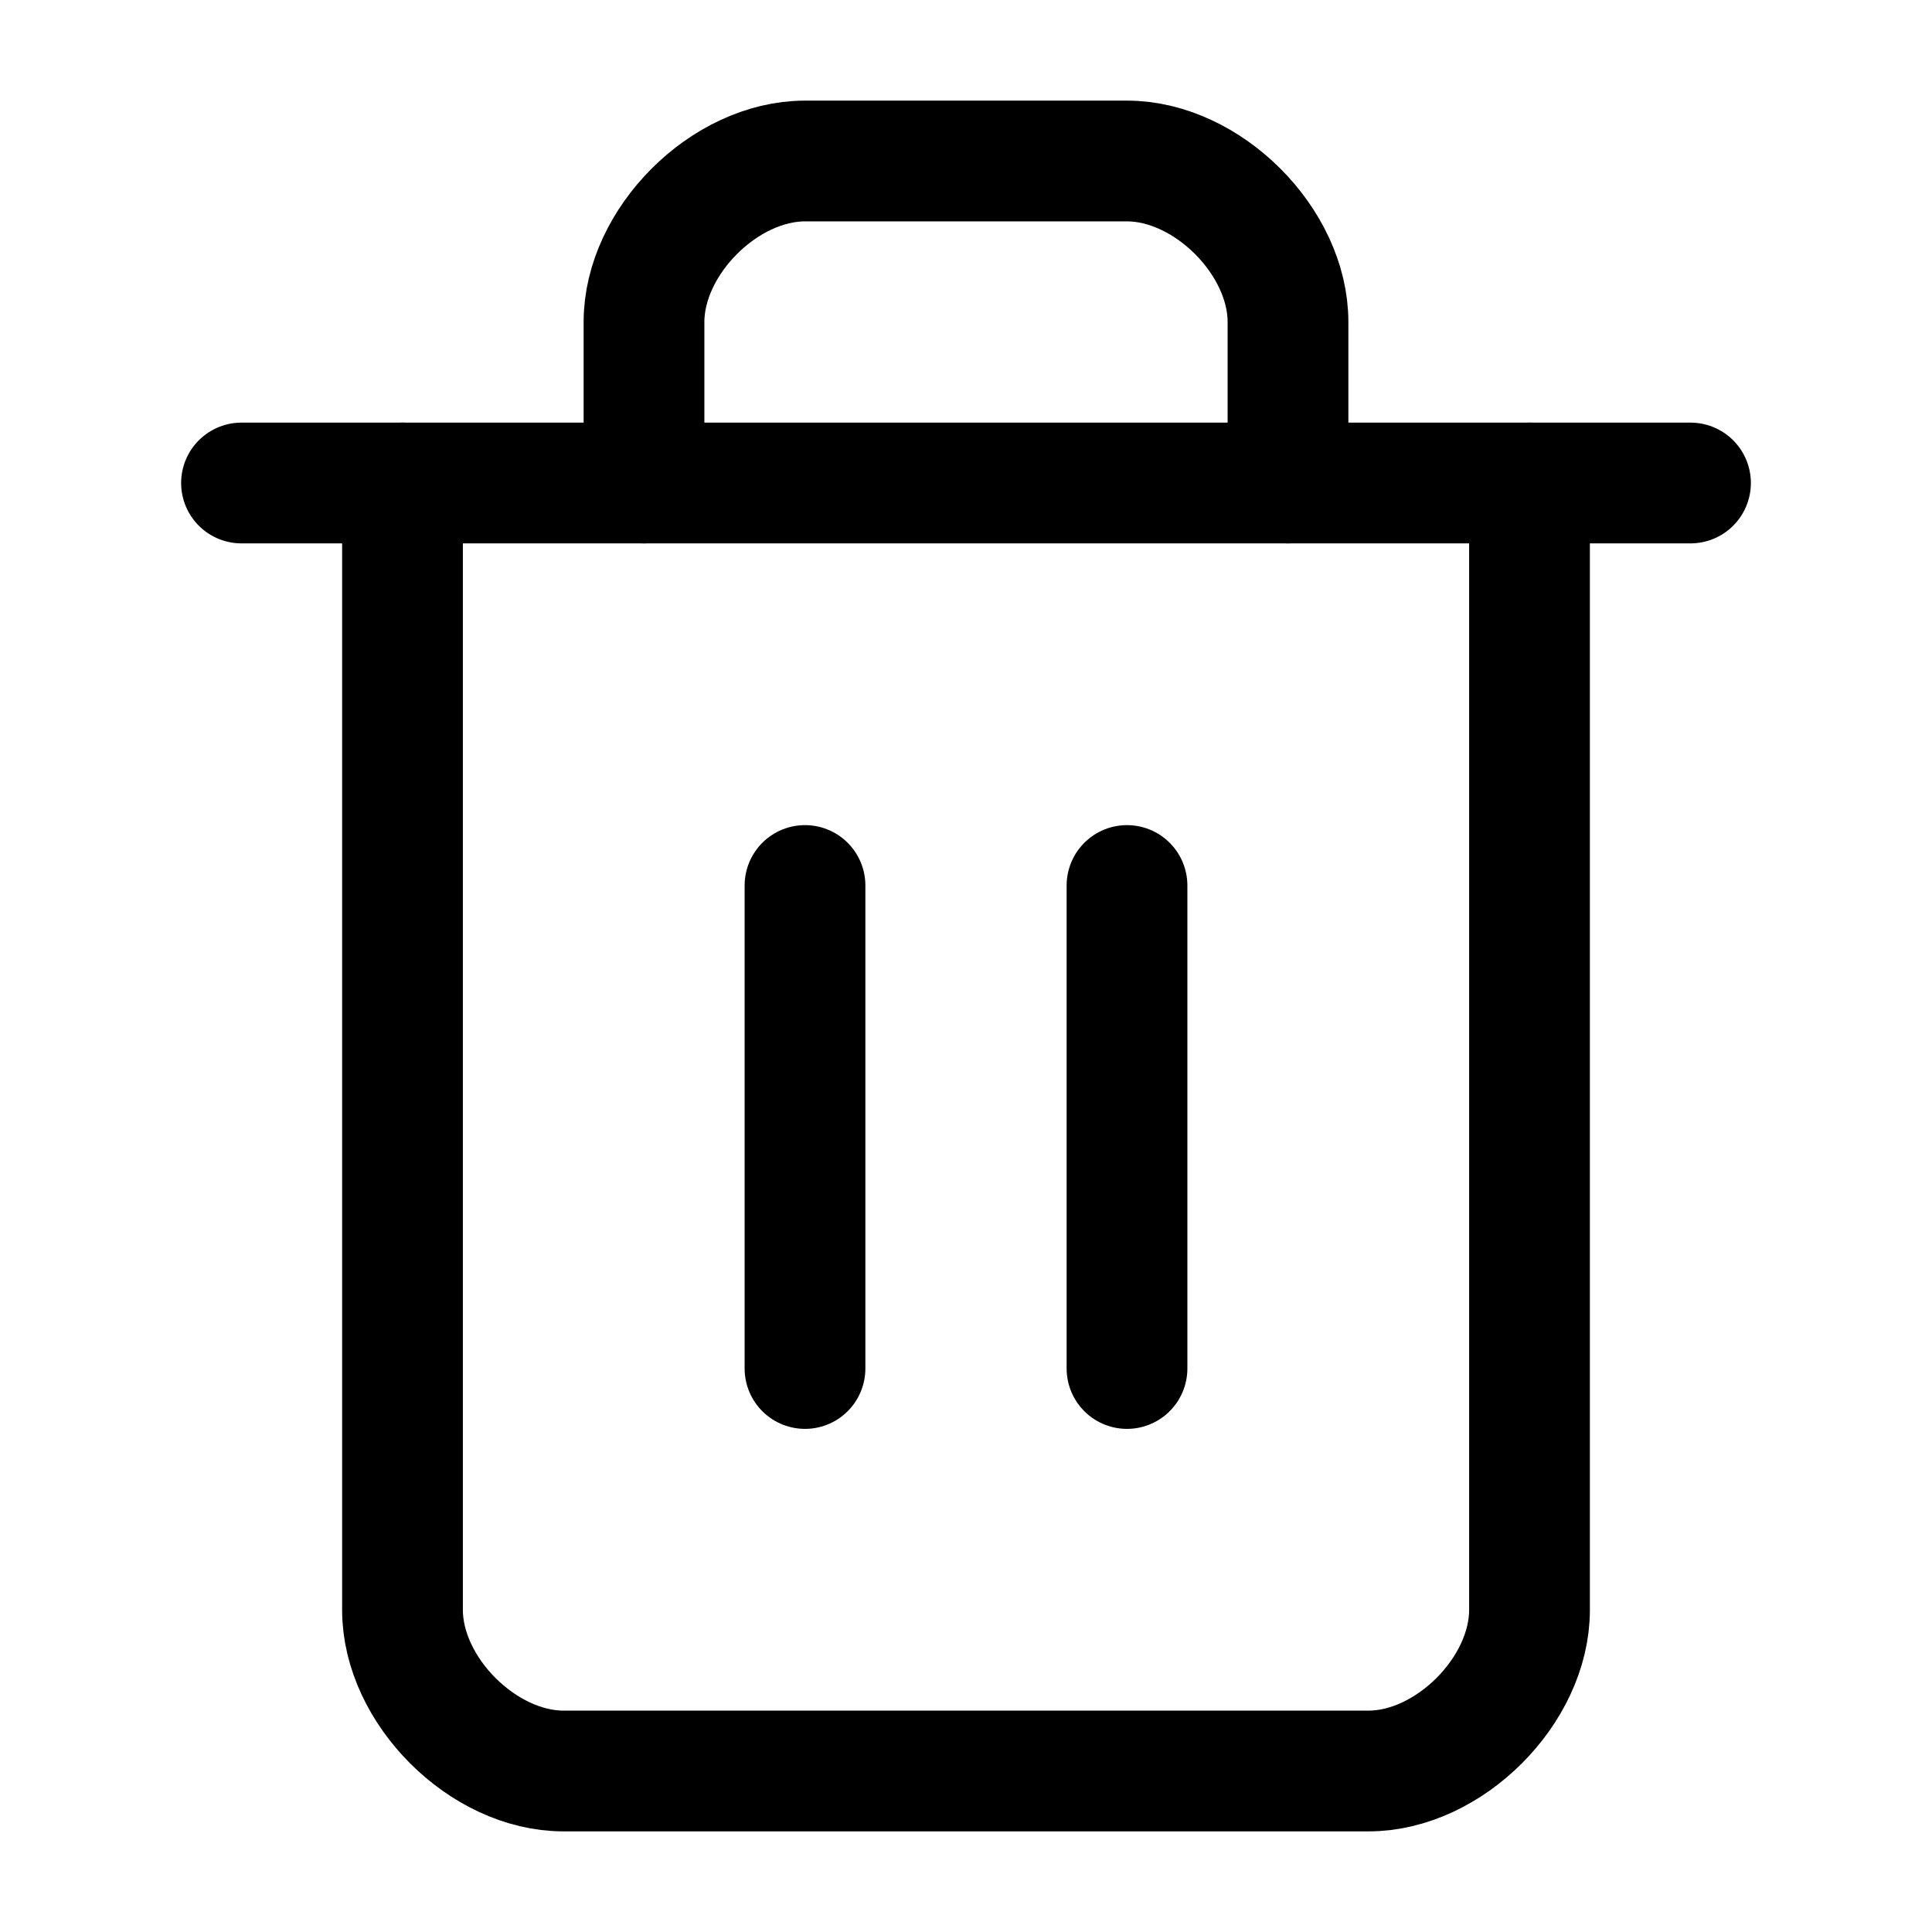
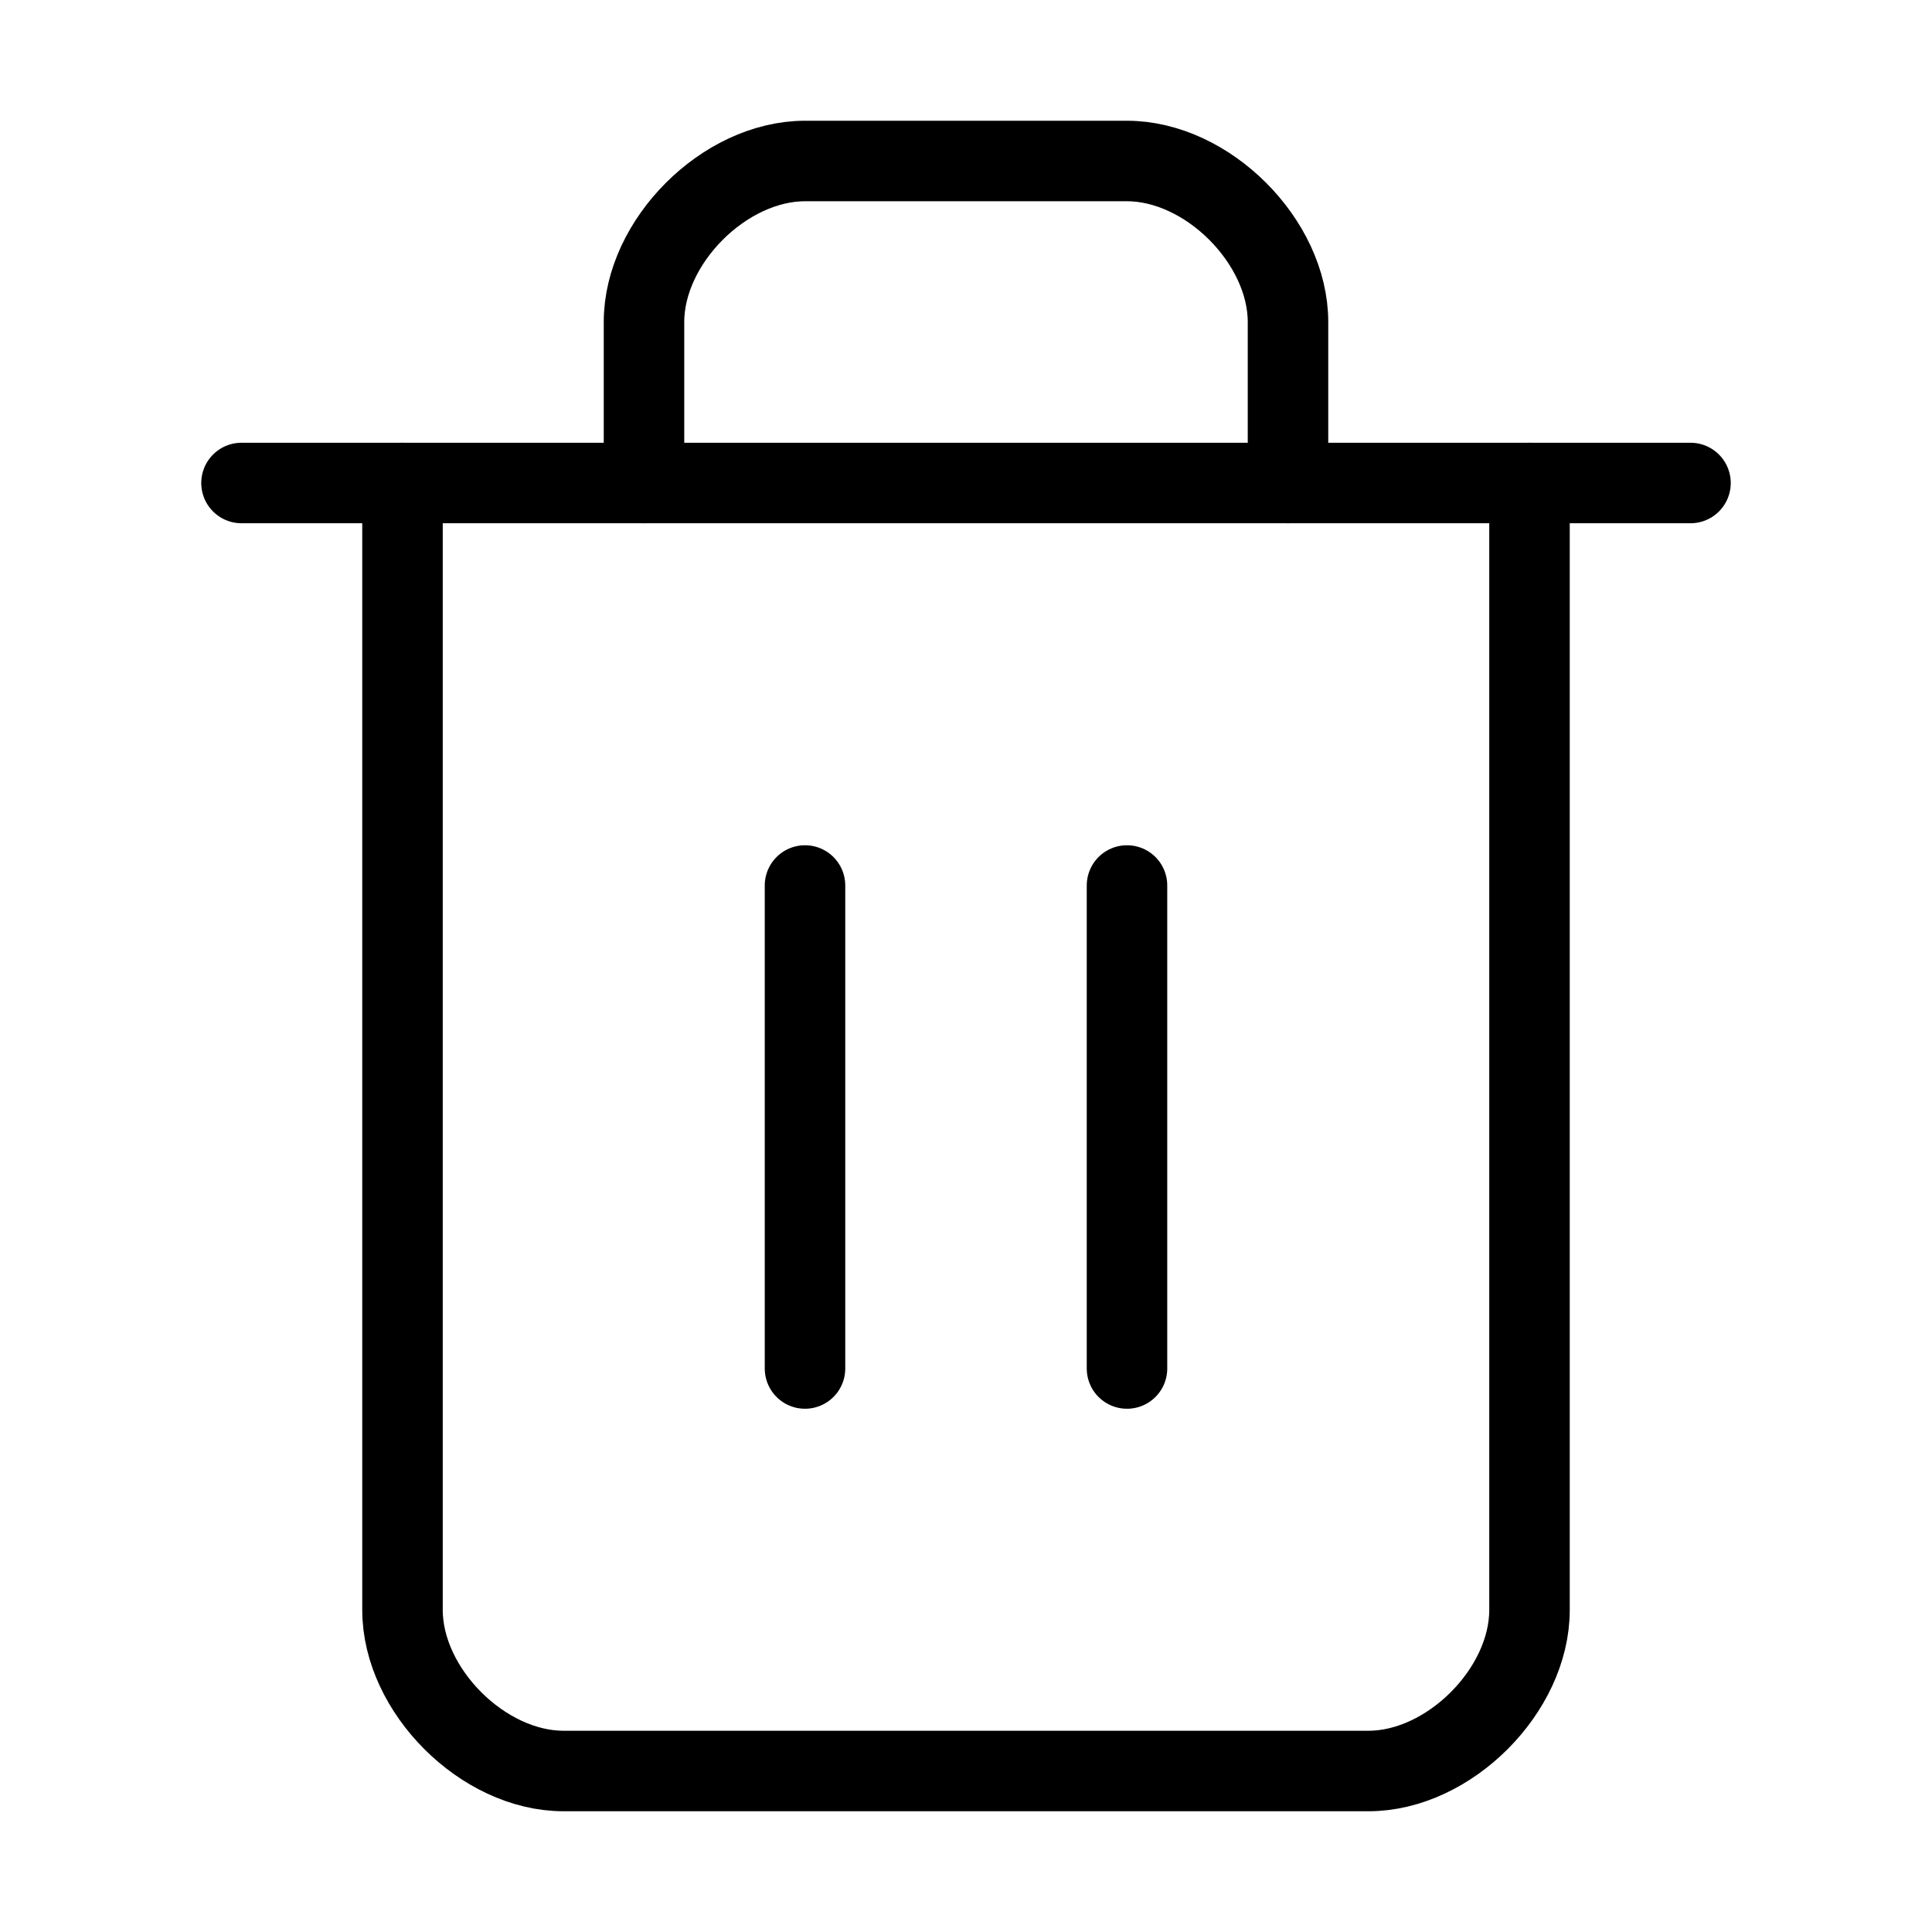
- <svg xmlns="http://www.w3.org/2000/svg" viewBox="0 0 24 24" fill="none" stroke="currentColor" stroke-width="1.5" stroke-linecap="round" stroke-linejoin="round">
+ <svg xmlns="http://www.w3.org/2000/svg" viewBox="0 0 24 24" fill="none" stroke="currentColor" stroke-linecap="round" stroke-linejoin="round">
  <path d="M3 6h18" />
  <path d="M19 6v14c0 1-1 2-2 2H7c-1 0-2-1-2-2V6" />
  <path d="M8 6V4c0-1 1-2 2-2h4c1 0 2 1 2 2v2" />
  <line x1="10" x2="10" y1="11" y2="17" />
  <line x1="14" x2="14" y1="11" y2="17" />
</svg>
